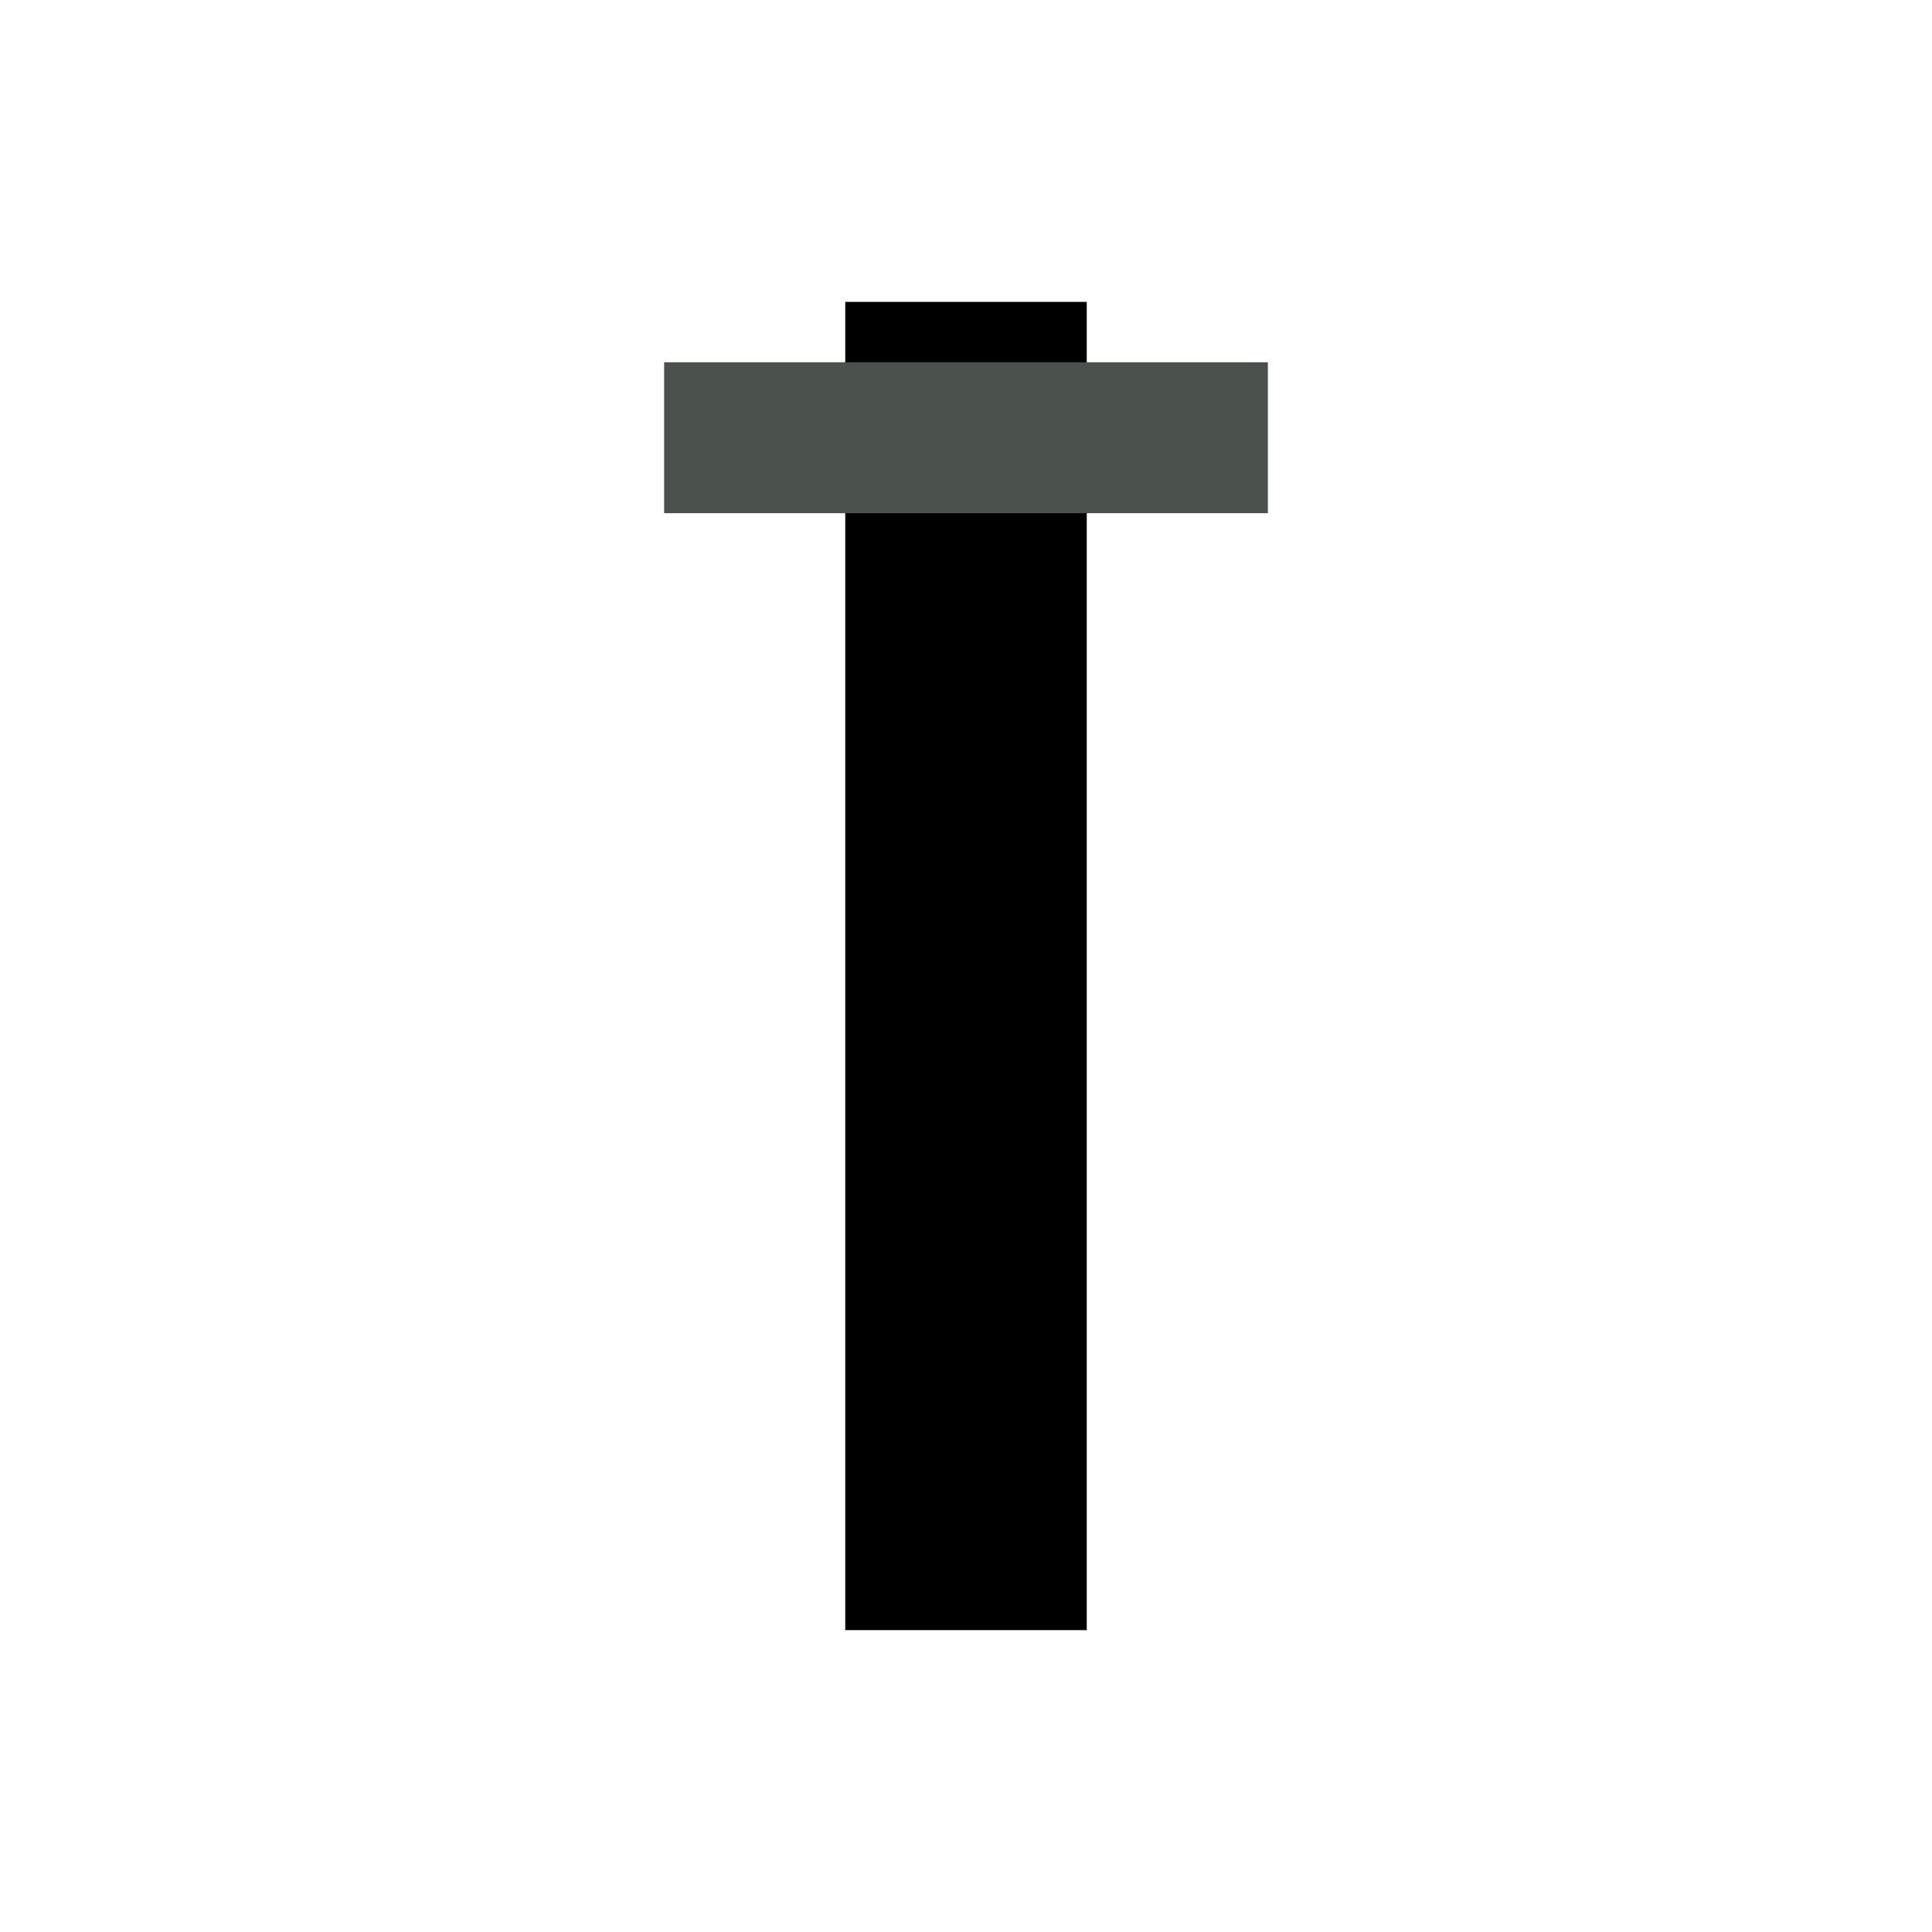
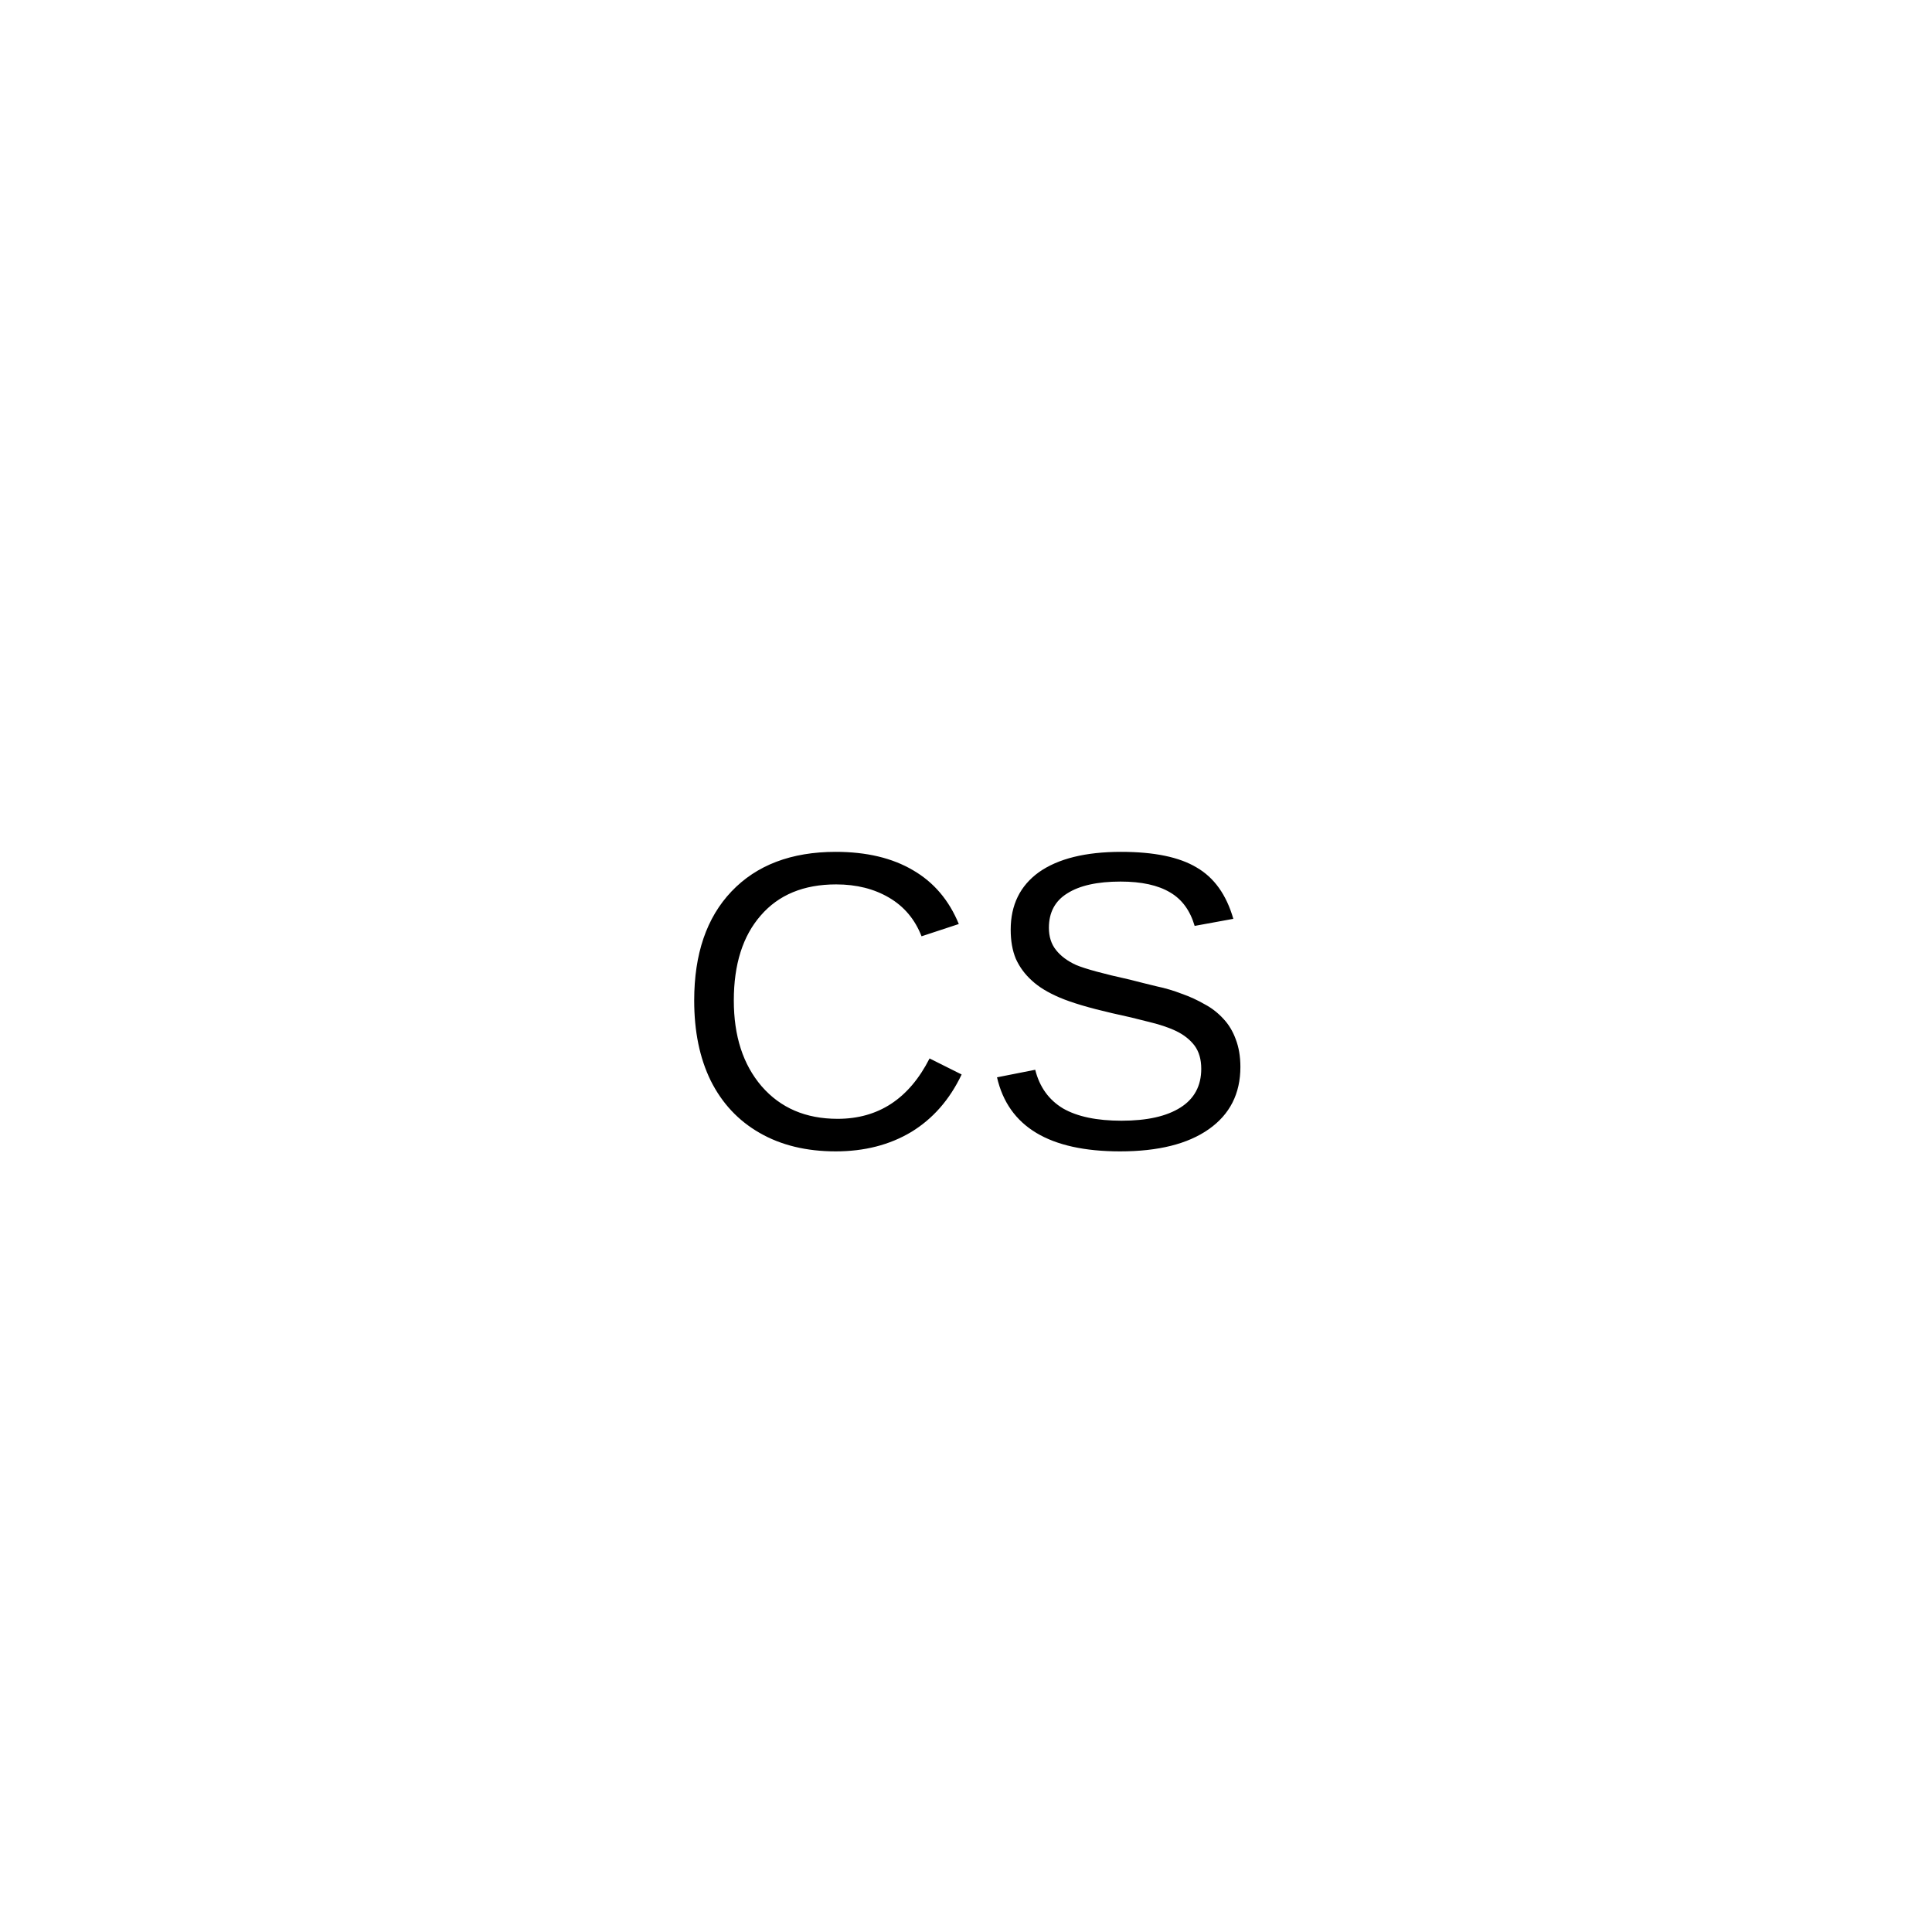
<svg xmlns="http://www.w3.org/2000/svg" viewBox="0 0 64 64" fill="none">
  <rect width="64" height="64" fill="#ffffff" />
-   <rect x="28" y="10" width="8" height="44" fill="#000000" />
-   <rect x="22" y="12" width="20" height="5" fill="#4b514d" />
+   <text x="32" y="38" text-anchor="middle" font-family="Arial, sans-serif" font-size="14" fill="#000000">CS</text>
</svg>
